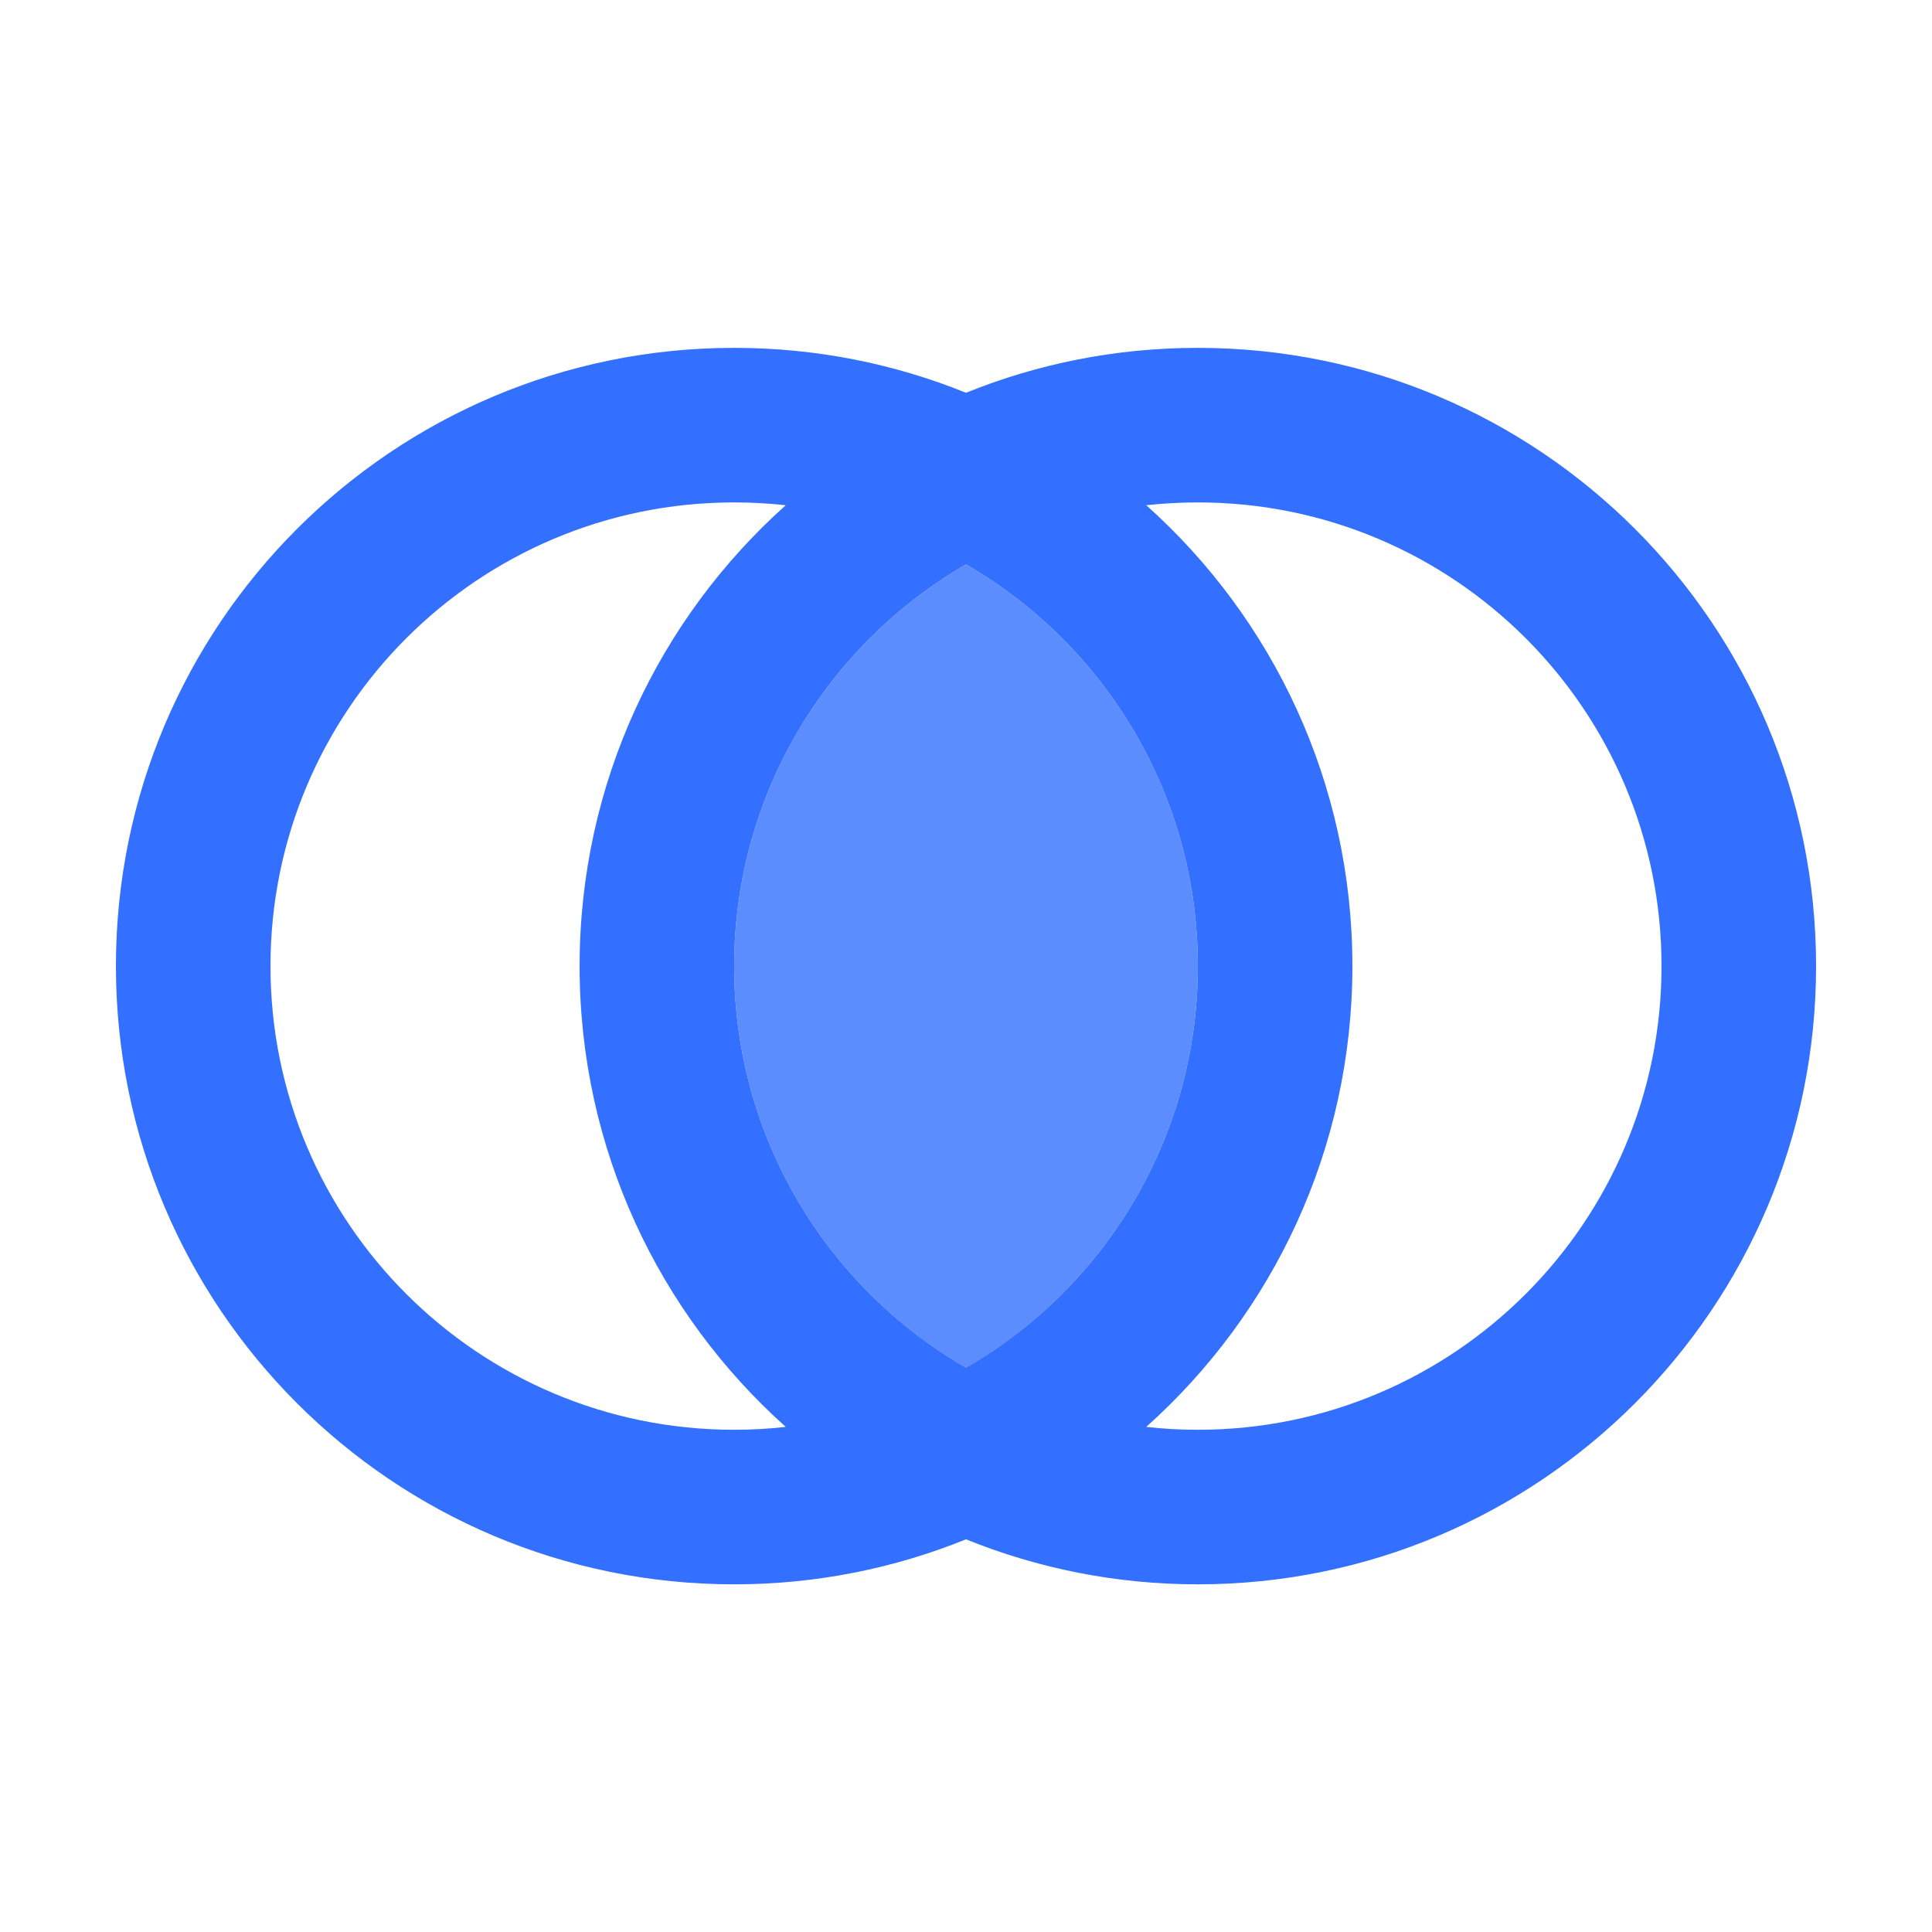
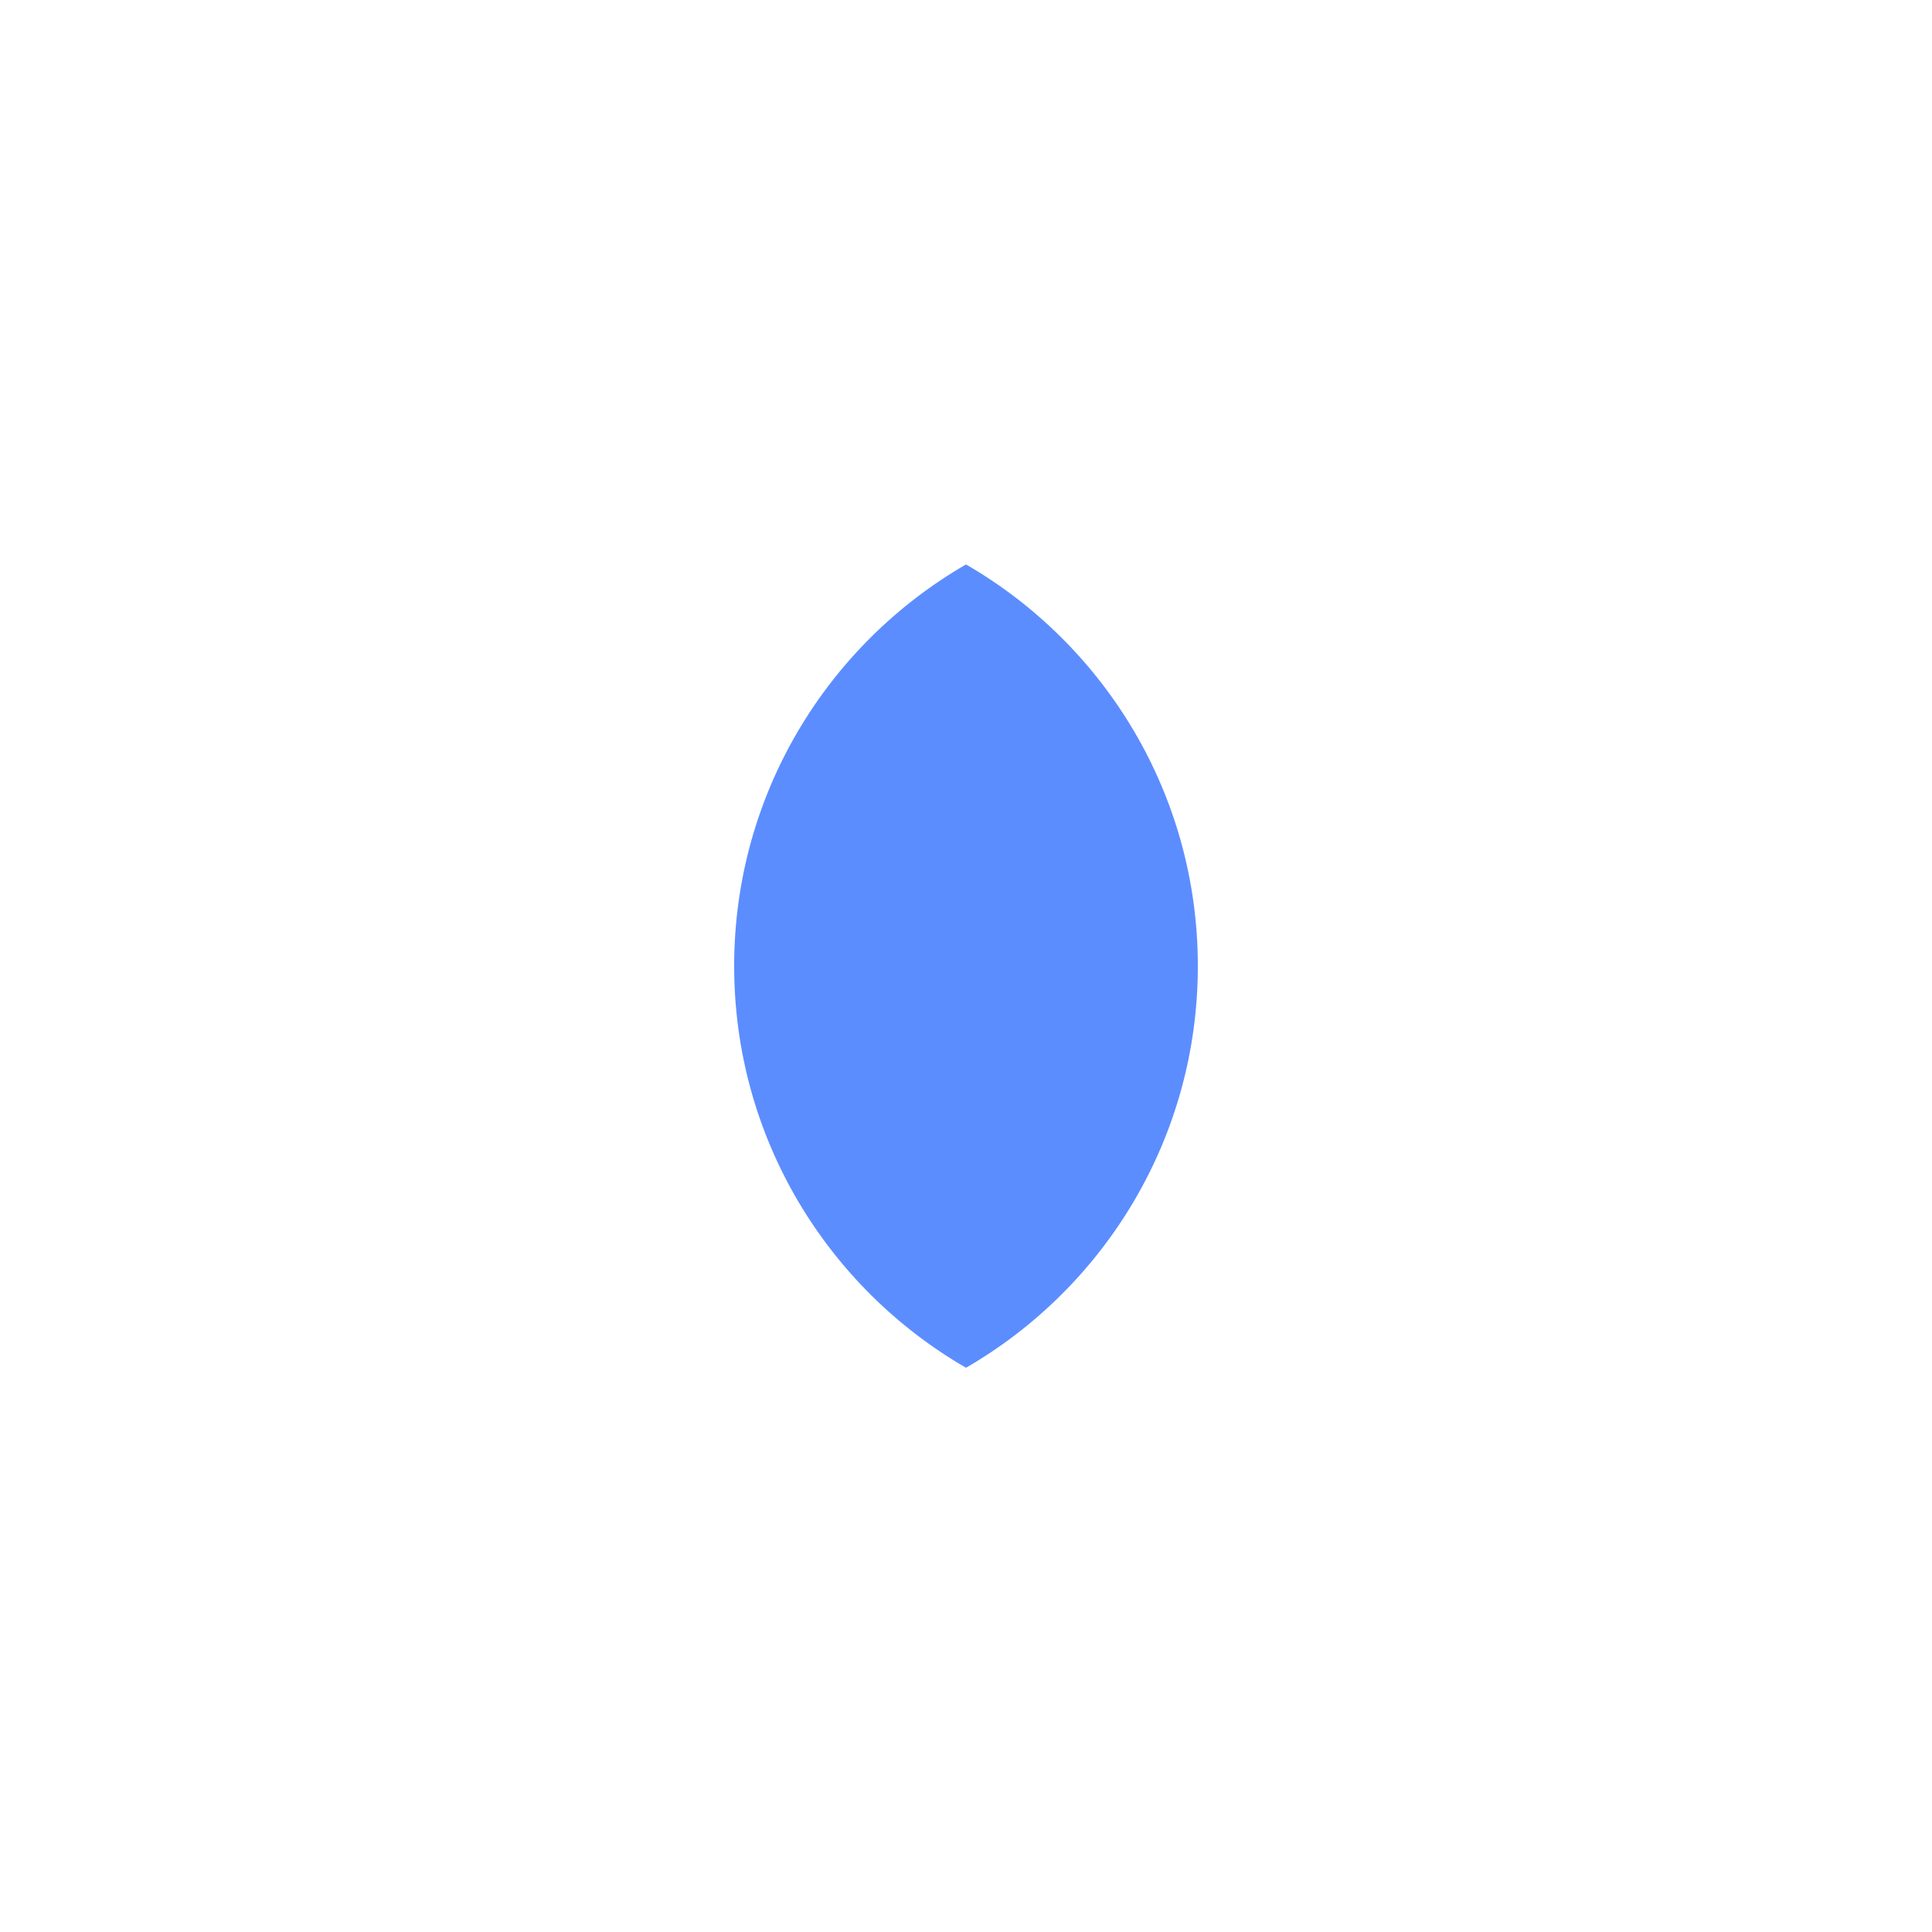
<svg xmlns="http://www.w3.org/2000/svg" width="20" height="20" viewBox="0 0 20 20" fill="none">
  <g id="icon_intersect">
    <path id="Intersect" fill-rule="evenodd" clip-rule="evenodd" d="M10 14.159C11.435 13.329 12.4 11.777 12.4 10.001C12.4 8.224 11.435 6.673 10 5.843C8.565 6.673 7.6 8.224 7.6 10.001C7.6 11.777 8.565 13.329 10 14.159Z" fill="#5C8DFF" />
-     <path id="Union" fill-rule="evenodd" clip-rule="evenodd" d="M10 15.935C9.259 16.235 8.449 16.401 7.6 16.401C4.065 16.401 1.2 13.535 1.2 10.001C1.2 6.466 4.065 3.601 7.6 3.601C8.449 3.601 9.259 3.766 10 4.066C10.741 3.766 11.551 3.601 12.4 3.601C15.935 3.601 18.8 6.466 18.8 10.001C18.8 13.535 15.935 16.401 12.4 16.401C11.551 16.401 10.741 16.235 10 15.935ZM11.866 14.771C12.042 14.791 12.22 14.801 12.4 14.801C15.051 14.801 17.2 12.652 17.2 10.001C17.2 7.35 15.051 5.201 12.4 5.201C12.22 5.201 12.042 5.211 11.866 5.23C13.176 6.402 14 8.105 14 10.001C14 11.896 13.176 13.599 11.866 14.771ZM8.134 5.23C7.959 5.211 7.78 5.201 7.6 5.201C4.949 5.201 2.8 7.35 2.8 10.001C2.8 12.652 4.949 14.801 7.6 14.801C7.78 14.801 7.959 14.791 8.134 14.771C6.824 13.599 6 11.896 6 10.001C6 8.105 6.824 6.402 8.134 5.23ZM10 5.843C8.565 6.673 7.6 8.224 7.6 10.001C7.6 11.777 8.565 13.329 10 14.158C11.435 13.329 12.4 11.777 12.4 10.001C12.4 8.224 11.435 6.673 10 5.843Z" fill="#3370FF" />
+     <path id="Union" fill-rule="evenodd" clip-rule="evenodd" d="M10 15.935C9.259 16.235 8.449 16.401 7.6 16.401C4.065 16.401 1.2 13.535 1.2 10.001C1.2 6.466 4.065 3.601 7.6 3.601C8.449 3.601 9.259 3.766 10 4.066C10.741 3.766 11.551 3.601 12.4 3.601C15.935 3.601 18.8 6.466 18.8 10.001C18.8 13.535 15.935 16.401 12.4 16.401C11.551 16.401 10.741 16.235 10 15.935ZM11.866 14.771C12.042 14.791 12.22 14.801 12.4 14.801C15.051 14.801 17.2 12.652 17.2 10.001C17.2 7.35 15.051 5.201 12.4 5.201C12.22 5.201 12.042 5.211 11.866 5.23C13.176 6.402 14 8.105 14 10.001C14 11.896 13.176 13.599 11.866 14.771ZM8.134 5.23C7.959 5.211 7.78 5.201 7.6 5.201C4.949 5.201 2.8 7.35 2.8 10.001C2.8 12.652 4.949 14.801 7.6 14.801C7.78 14.801 7.959 14.791 8.134 14.771C6.824 13.599 6 11.896 6 10.001C6 8.105 6.824 6.402 8.134 5.23ZM10 5.843C8.565 6.673 7.6 8.224 7.6 10.001C7.6 11.777 8.565 13.329 10 14.158C11.435 13.329 12.4 11.777 12.4 10.001C12.4 8.224 11.435 6.673 10 5.843Z" class="svg-primary-color" />
  </g>
</svg>
